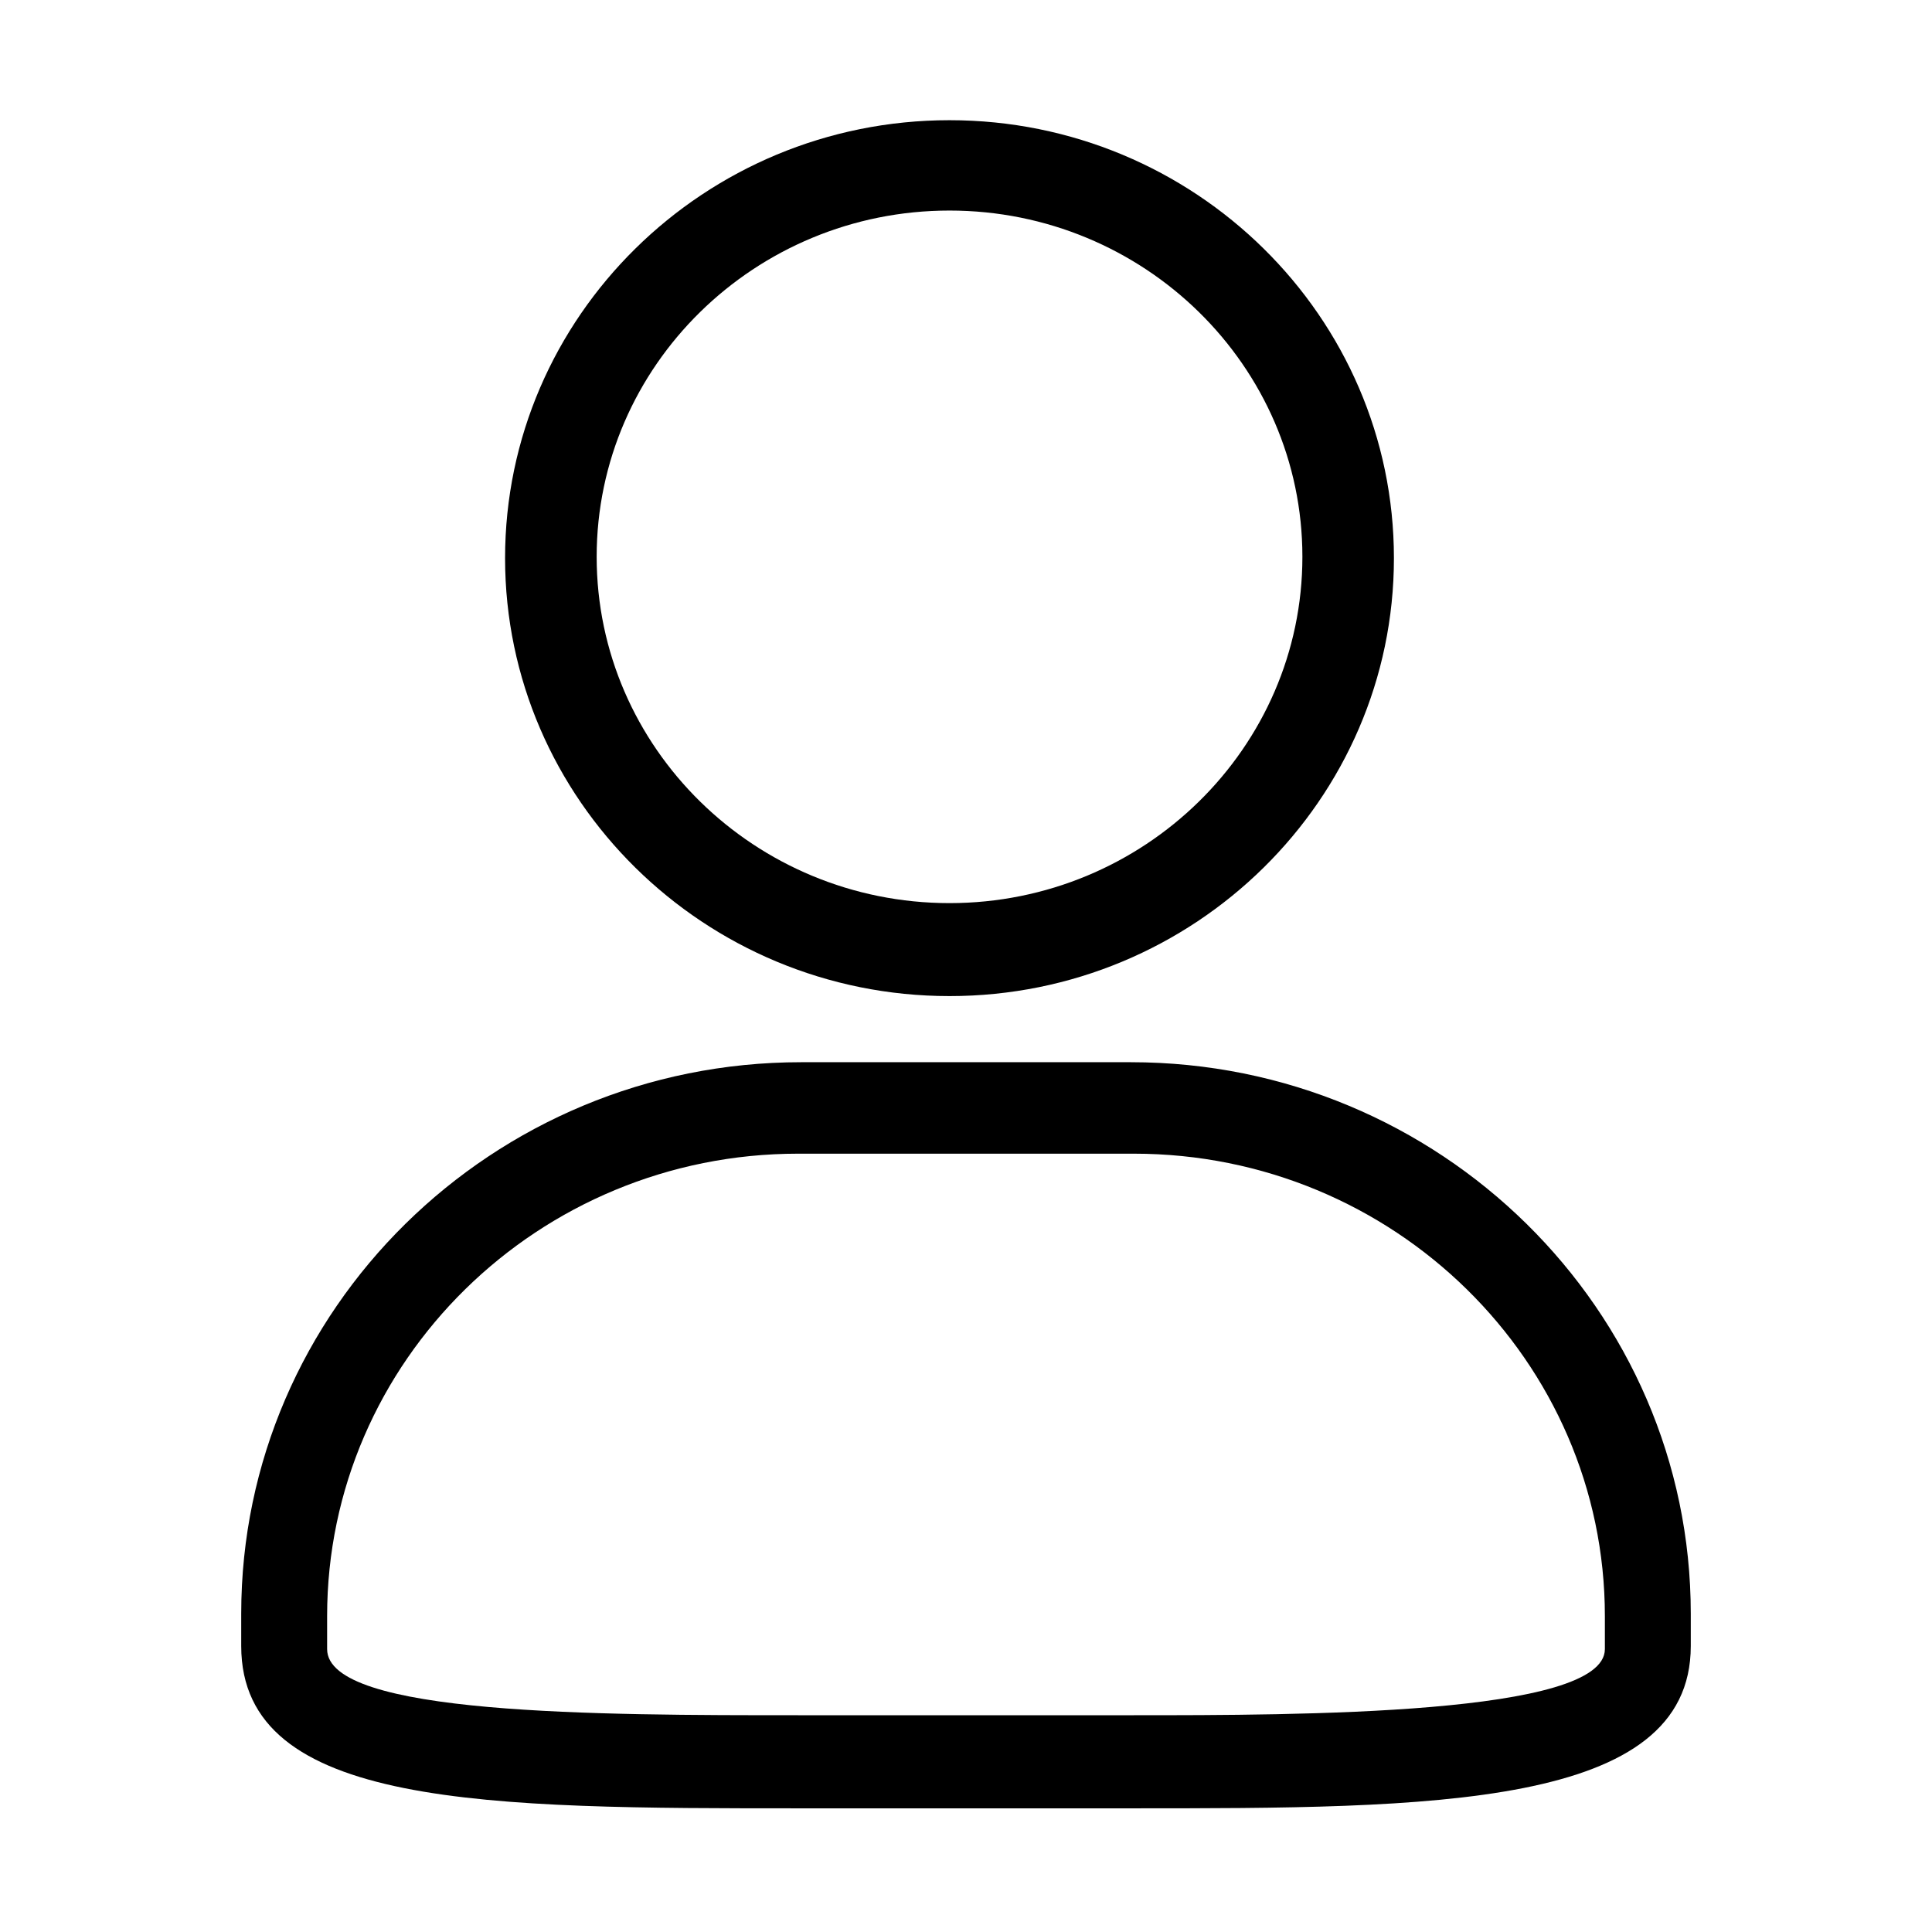
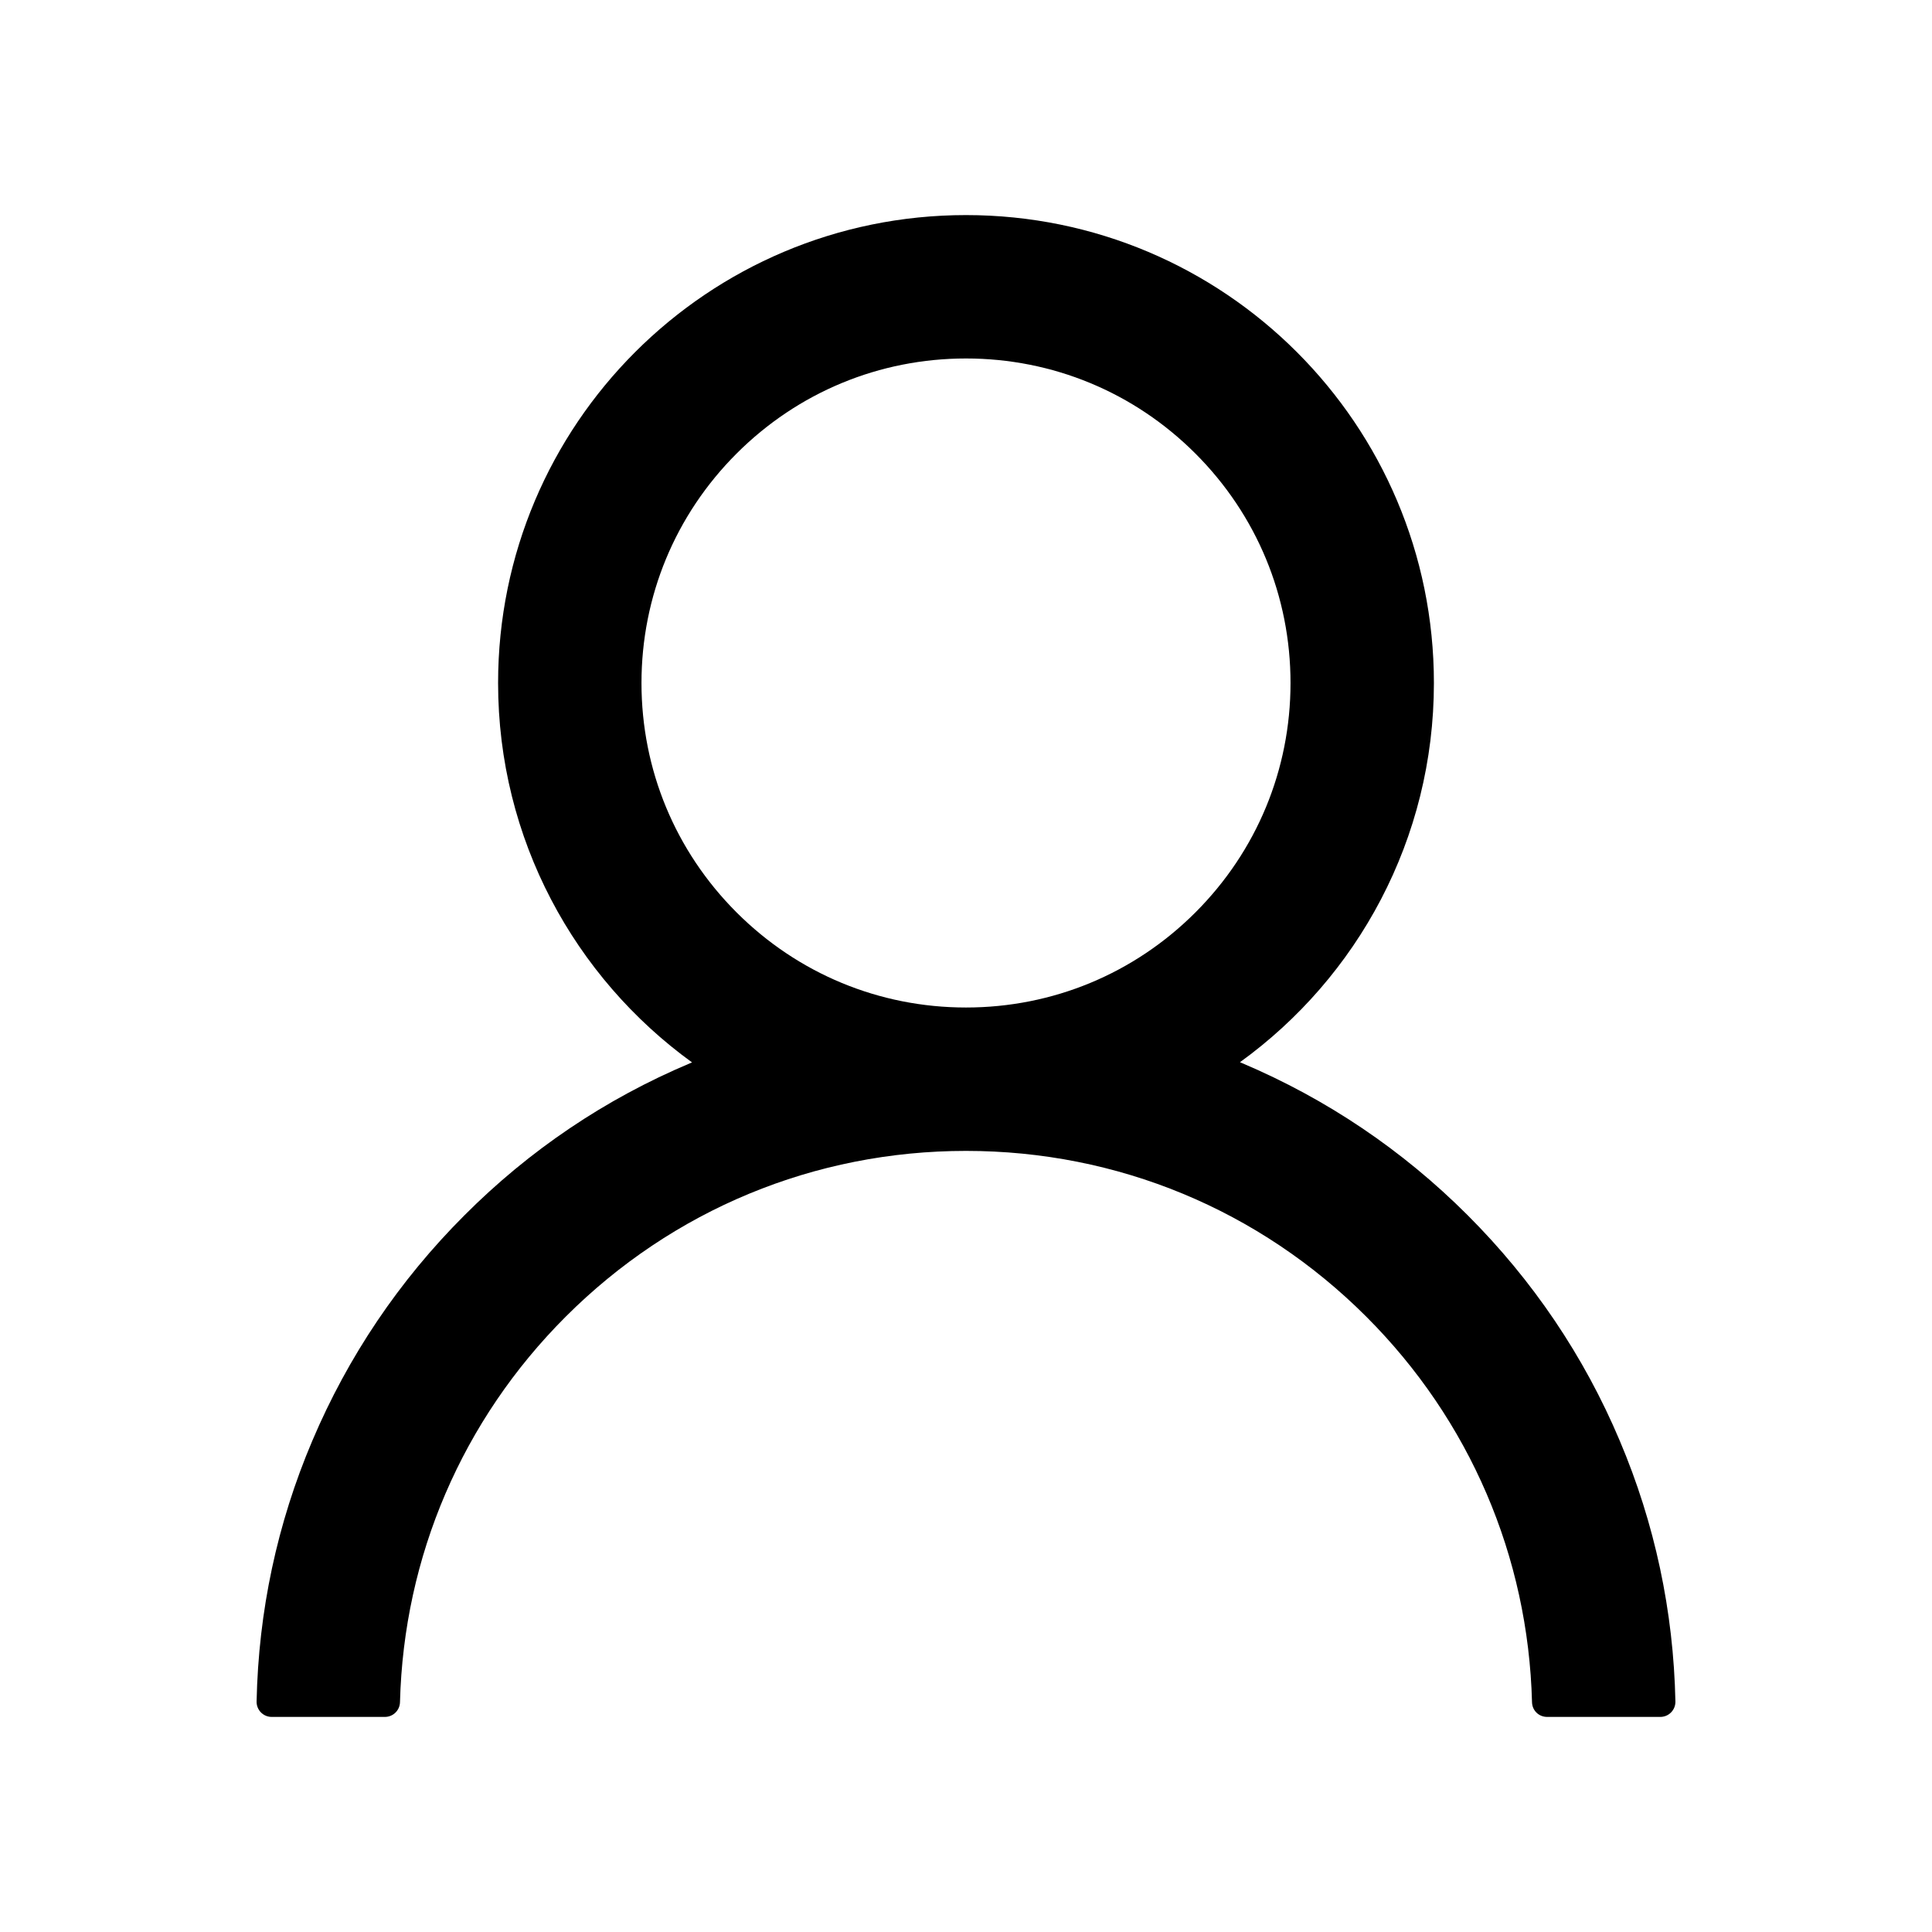
- <svg xmlns="http://www.w3.org/2000/svg" t="1650622753800" class="icon" viewBox="0 0 1024 1024" version="1.1" p-id="4947" width="200" height="200">
-   <path d="M599.378 958.454H424.62c-165.805 0-296.769 0-296.769-86.024v-17.178c0-161.188 133.115-292.258 296.77-292.258h174.756c163.619 0 296.769 131.102 296.769 292.258v17.178c0 86.024-137.557 86.024-296.768 86.024z m-176.39-346.981c-137.625 0-249.608 109.935-249.608 245.098v17.491c0 35.046 144.255 35.046 249.608 35.046h177.985c87.207 0 249.645 0 249.645-35.046v-17.491c0-135.163-112.018-245.098-249.645-245.098H422.988z m80.266-83.526c-129.923 0-235.555-104.14-235.555-232.12 0-128.015 105.632-232.119 235.555-232.119s235.554 104.104 235.554 232.12c0 127.978-105.7 232.12-235.554 232.12zM316.246 295.098c0 101.224 83.91 183.572 187.008 183.572 103.133 0 187.042-82.348 187.042-183.572 0-101.19-83.909-183.502-187.042-183.502-103.134 0-187.008 82.311-187.008 183.502z m0 17.767" fill="" p-id="4948" />
+ <svg xmlns="http://www.w3.org/2000/svg" t="1714719679477" class="icon" viewBox="0 0 1024 1024" version="1.1" p-id="9024" width="12" height="12">
+   <path d="M858.5 763.6c-18.9-44.8-46.1-85-80.6-119.5-34.5-34.5-74.7-61.6-119.5-80.6-0.4-0.2-0.8-0.3-1.2-0.5C719.5 518 760 444.7 760 362c0-137-111-248-248-248S264 225 264 362c0 82.7 40.5 156 102.8 201.1-0.4 0.2-0.8 0.3-1.2 0.5-44.8 18.9-85 46-119.5 80.6-34.5 34.5-61.6 74.7-80.6 119.5C146.9 807.5 137 854 136 901.8c-0.1 4.5 3.5 8.2 8 8.2h60c4.4 0 7.9-3.5 8-7.8 2-77.2 33-149.5 87.8-204.3 56.7-56.7 132-87.9 212.2-87.9s155.5 31.2 212.2 87.9C779 752.7 810 825 812 902.2c0.1 4.4 3.6 7.8 8 7.8h60c4.5 0 8.1-3.7 8-8.2-1-47.8-10.9-94.3-29.5-138.2zM512 534c-45.9 0-89.1-17.9-121.6-50.4S340 407.9 340 362c0-45.9 17.9-89.1 50.4-121.6S466.1 190 512 190s89.1 17.9 121.6 50.4S684 316.1 684 362c0 45.9-17.9 89.1-50.4 121.6S557.9 534 512 534z" p-id="9025" fill="#000000" />
</svg>
